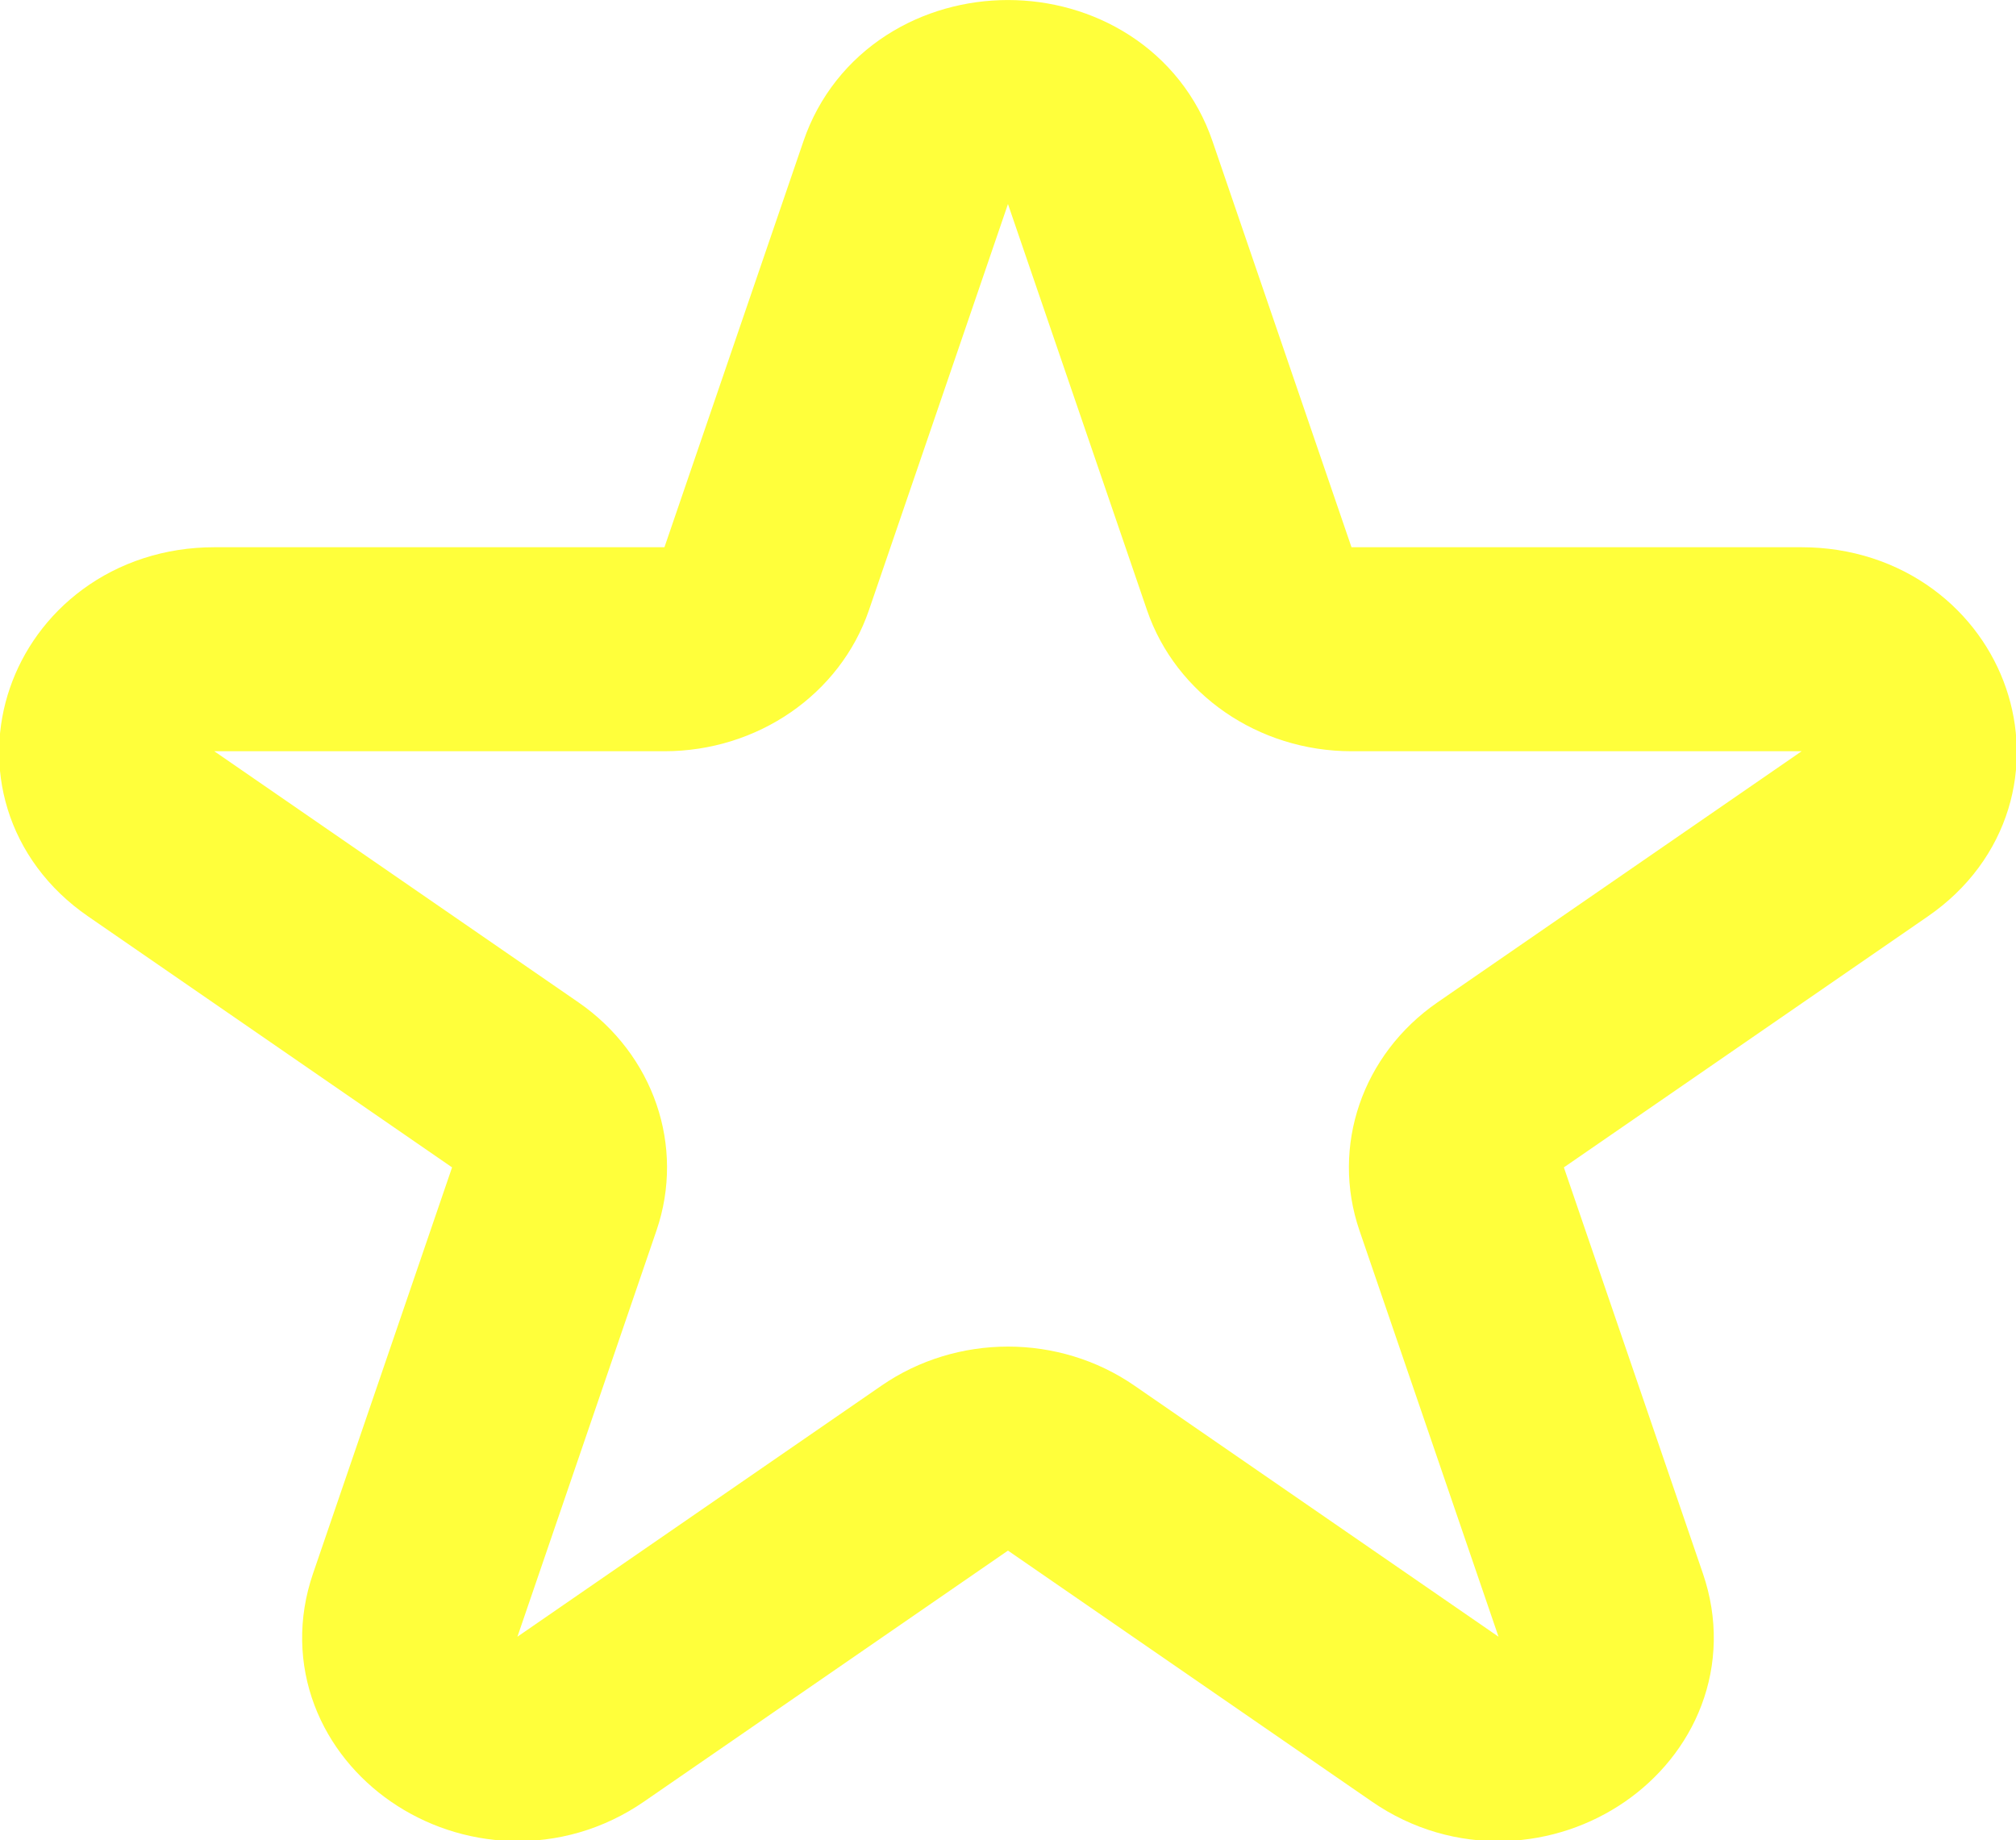
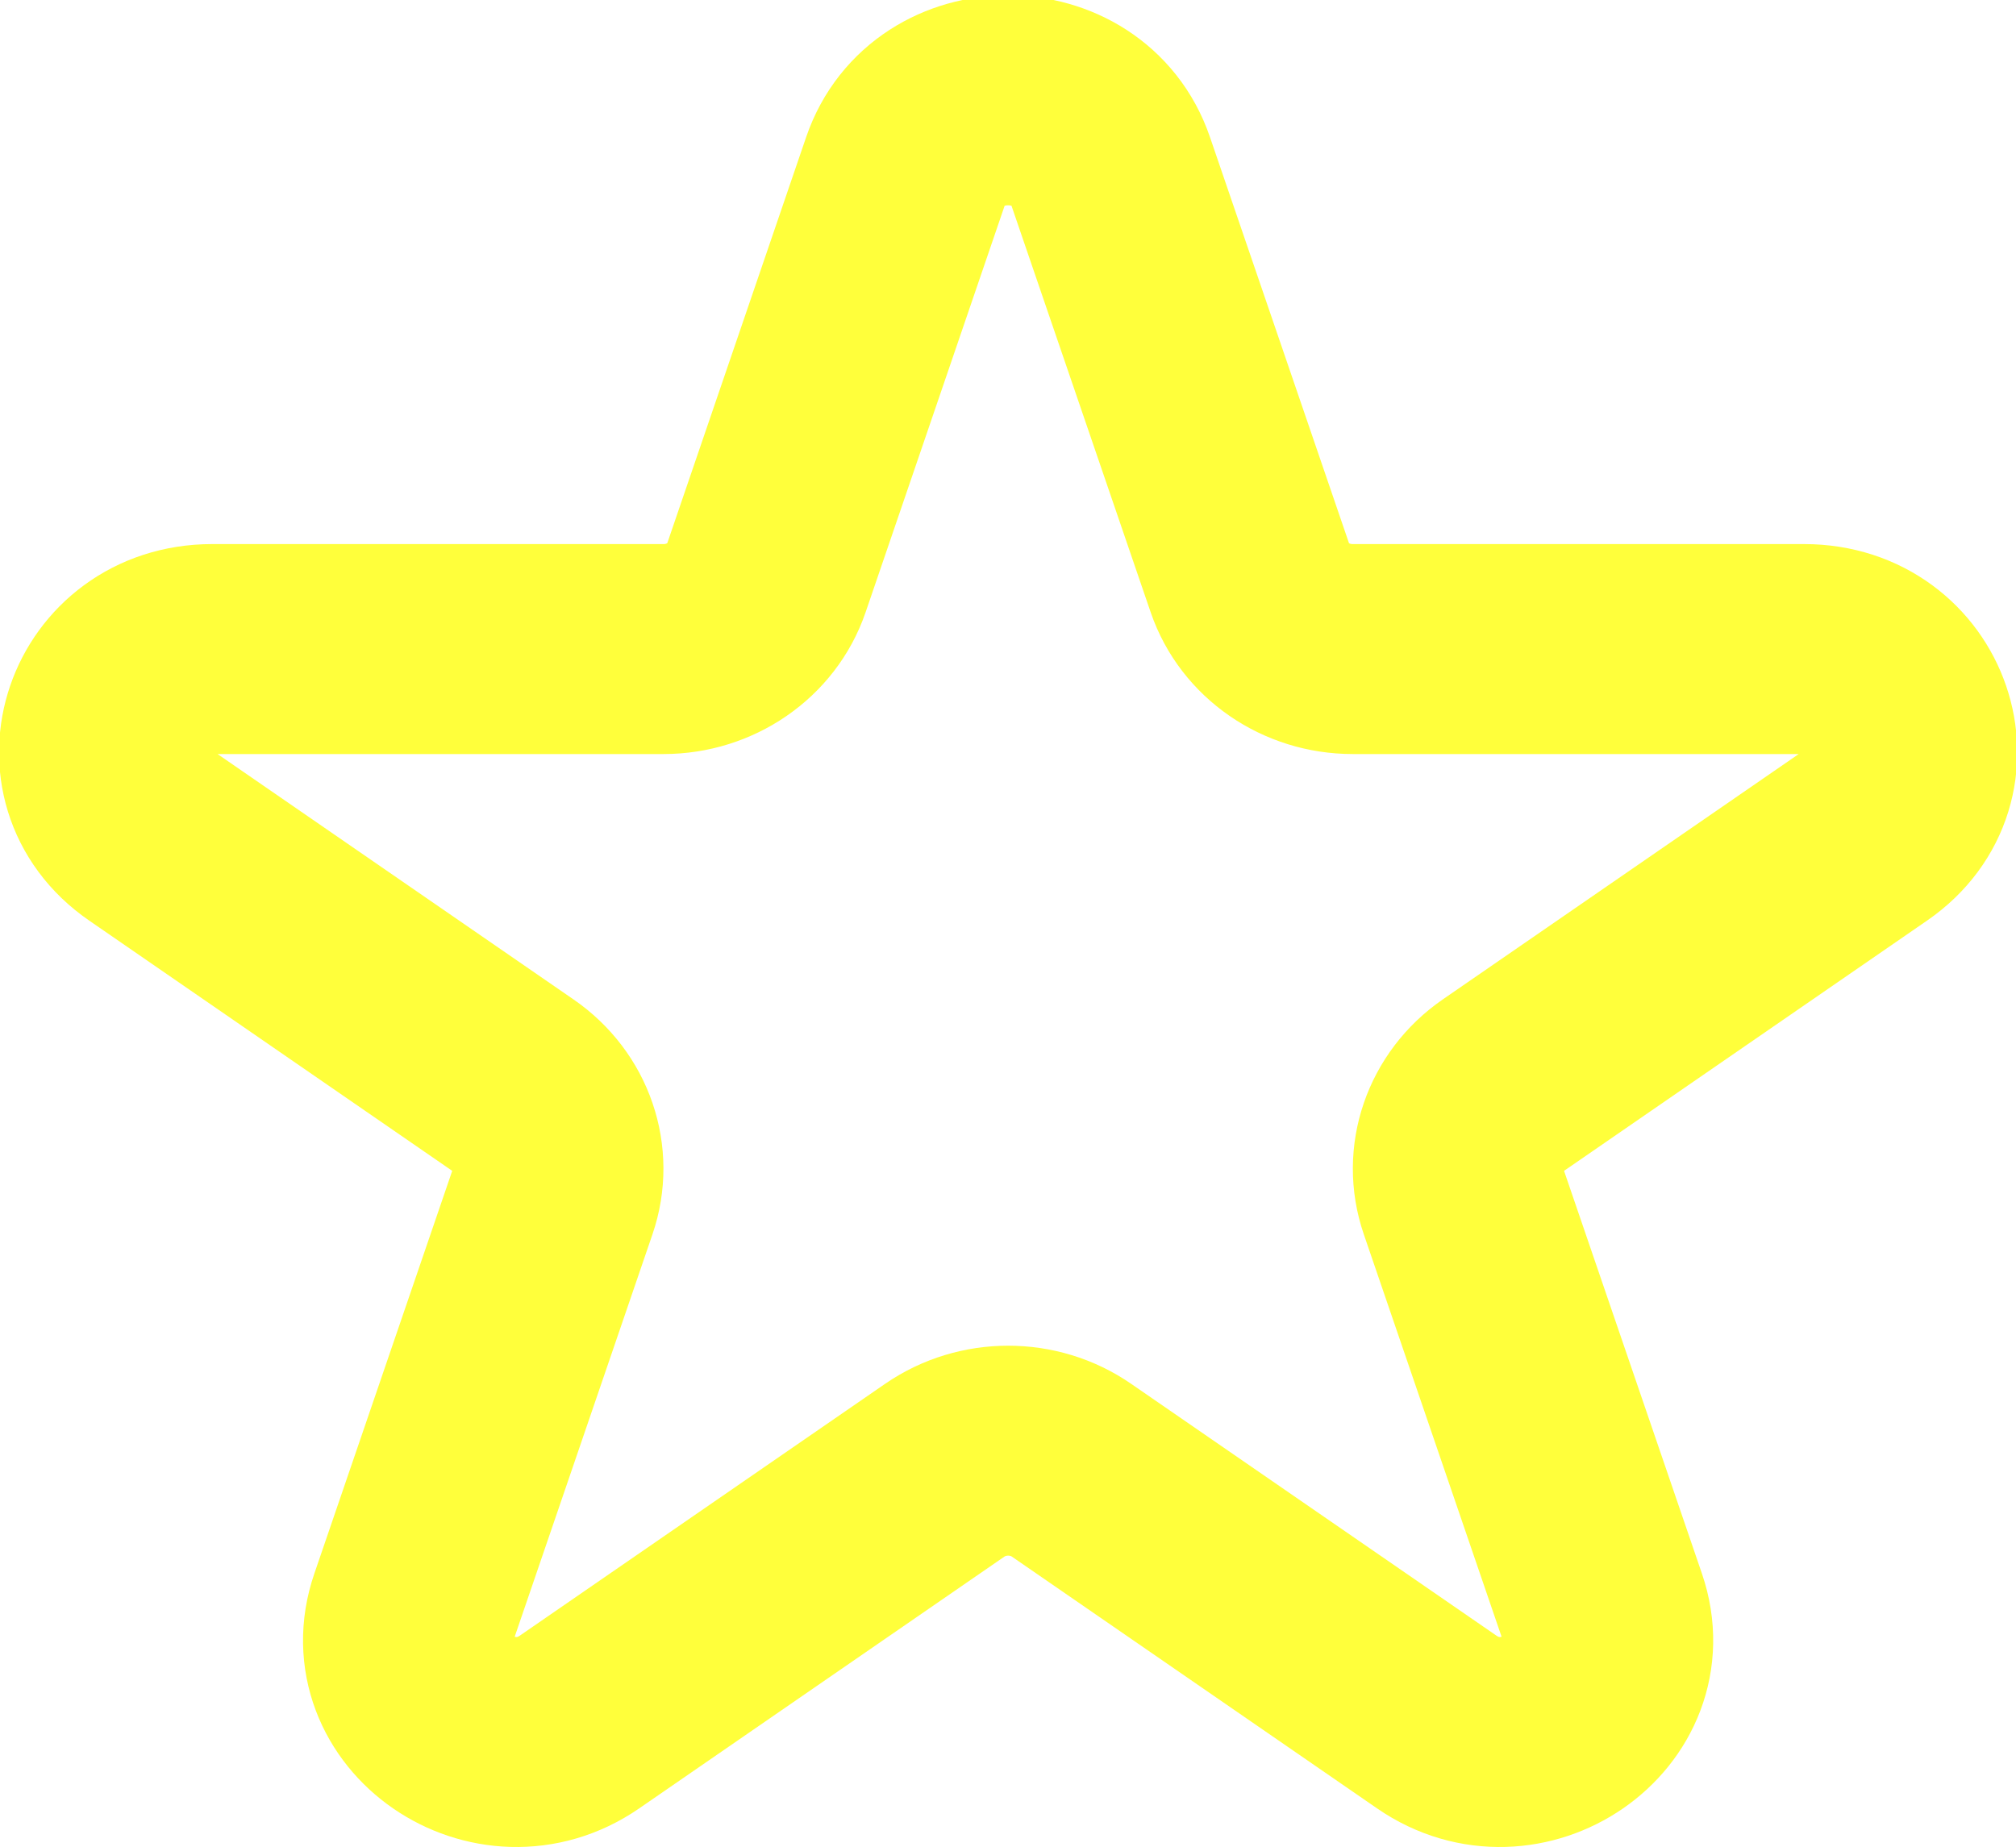
- <svg xmlns="http://www.w3.org/2000/svg" width="13.875mm" height="12.664mm" viewBox="0 0 13.875 12.664" version="1.1" id="svg5" xml:space="preserve">
-   <defs id="defs2">
+ <svg xmlns="http://www.w3.org/2000/svg" width="13.833mm" height="12.672mm" viewBox="0 0 13.833 12.672" version="1.1" id="svg70487" xml:space="preserve">
+   <defs id="defs70484">
    <linearGradient id="linearGradient6508">
      <stop style="stop-color:#ffffff;stop-opacity:1;" offset="0" id="stop6506" />
    </linearGradient>
  </defs>
-   <g id="layer1" transform="translate(-36.49236,-5.78167)">
-     <g id="g10659">
-       <g style="display:inline;fill:none;stroke:#ffff3b;stroke-opacity:1" id="g2362" transform="matrix(0.7397435,0,0,0.7020876,95.42697,3.693717)">
-         <path d="m -71.242,4.665 c 0.299,-0.921 1.603,-0.921 1.902,0 l 1.294,3.983 c 0.134,0.412 0.518,0.691 0.951,0.691 h 4.188 c 0.969,0 1.371,1.24 0.588,1.809 l -3.388,2.462 c -0.35,0.255 -0.497,0.706 -0.363,1.118 l 1.294,3.983 c 0.299,0.921 -0.755,1.688 -1.539,1.118 l -3.388,-2.462 c -0.35,-0.255 -0.825,-0.255 -1.176,0 l -3.388,2.462 c -0.784,0.569 -1.838,-0.197 -1.539,-1.118 l 1.294,-3.983 c 0.134,-0.412 -0.013,-0.863 -0.363,-1.118 l -3.388,-2.462 c -0.784,-0.569 -0.381,-1.809 0.588,-1.809 h 4.188 c 0.433,0 0.817,-0.279 0.951,-0.691 z" stroke="#000000" stroke-width="2" stroke-linecap="round" stroke-linejoin="round" id="path2353" style="stroke:#ffff3b;stroke-opacity:1" />
-       </g>
-     </g>
+   <g id="layer1" transform="translate(-26.50258,-132.9863)">
+     <path d="m 32.716,134.16 c 0.221,-0.647 1.186,-0.647 1.407,0 l 0.957,2.796 c 0.099,0.289 0.383,0.485 0.704,0.485 h 3.098 c 0.717,0 1.015,0.87 0.435,1.27 l -2.506,1.728 c -0.259,0.179 -0.368,0.496 -0.269,0.785 l 0.957,2.796 c 0.221,0.647 -0.559,1.185 -1.138,0.785 l -2.506,-1.728 c -0.259,-0.179 -0.61,-0.179 -0.87,0 l -2.506,1.728 c -0.58,0.4 -1.36,-0.138 -1.138,-0.785 l 0.957,-2.796 c 0.099,-0.289 -0.009,-0.606 -0.269,-0.785 l -2.506,-1.728 c -0.58,-0.4 -0.282,-1.27 0.435,-1.27 h 3.098 c 0.32,0 0.605,-0.196 0.704,-0.485 z" stroke="#000000" stroke-width="1.441" stroke-linecap="round" stroke-linejoin="round" id="path2353" style="fill:none;stroke:#ffff3b;stroke-opacity:1" />
  </g>
</svg>
